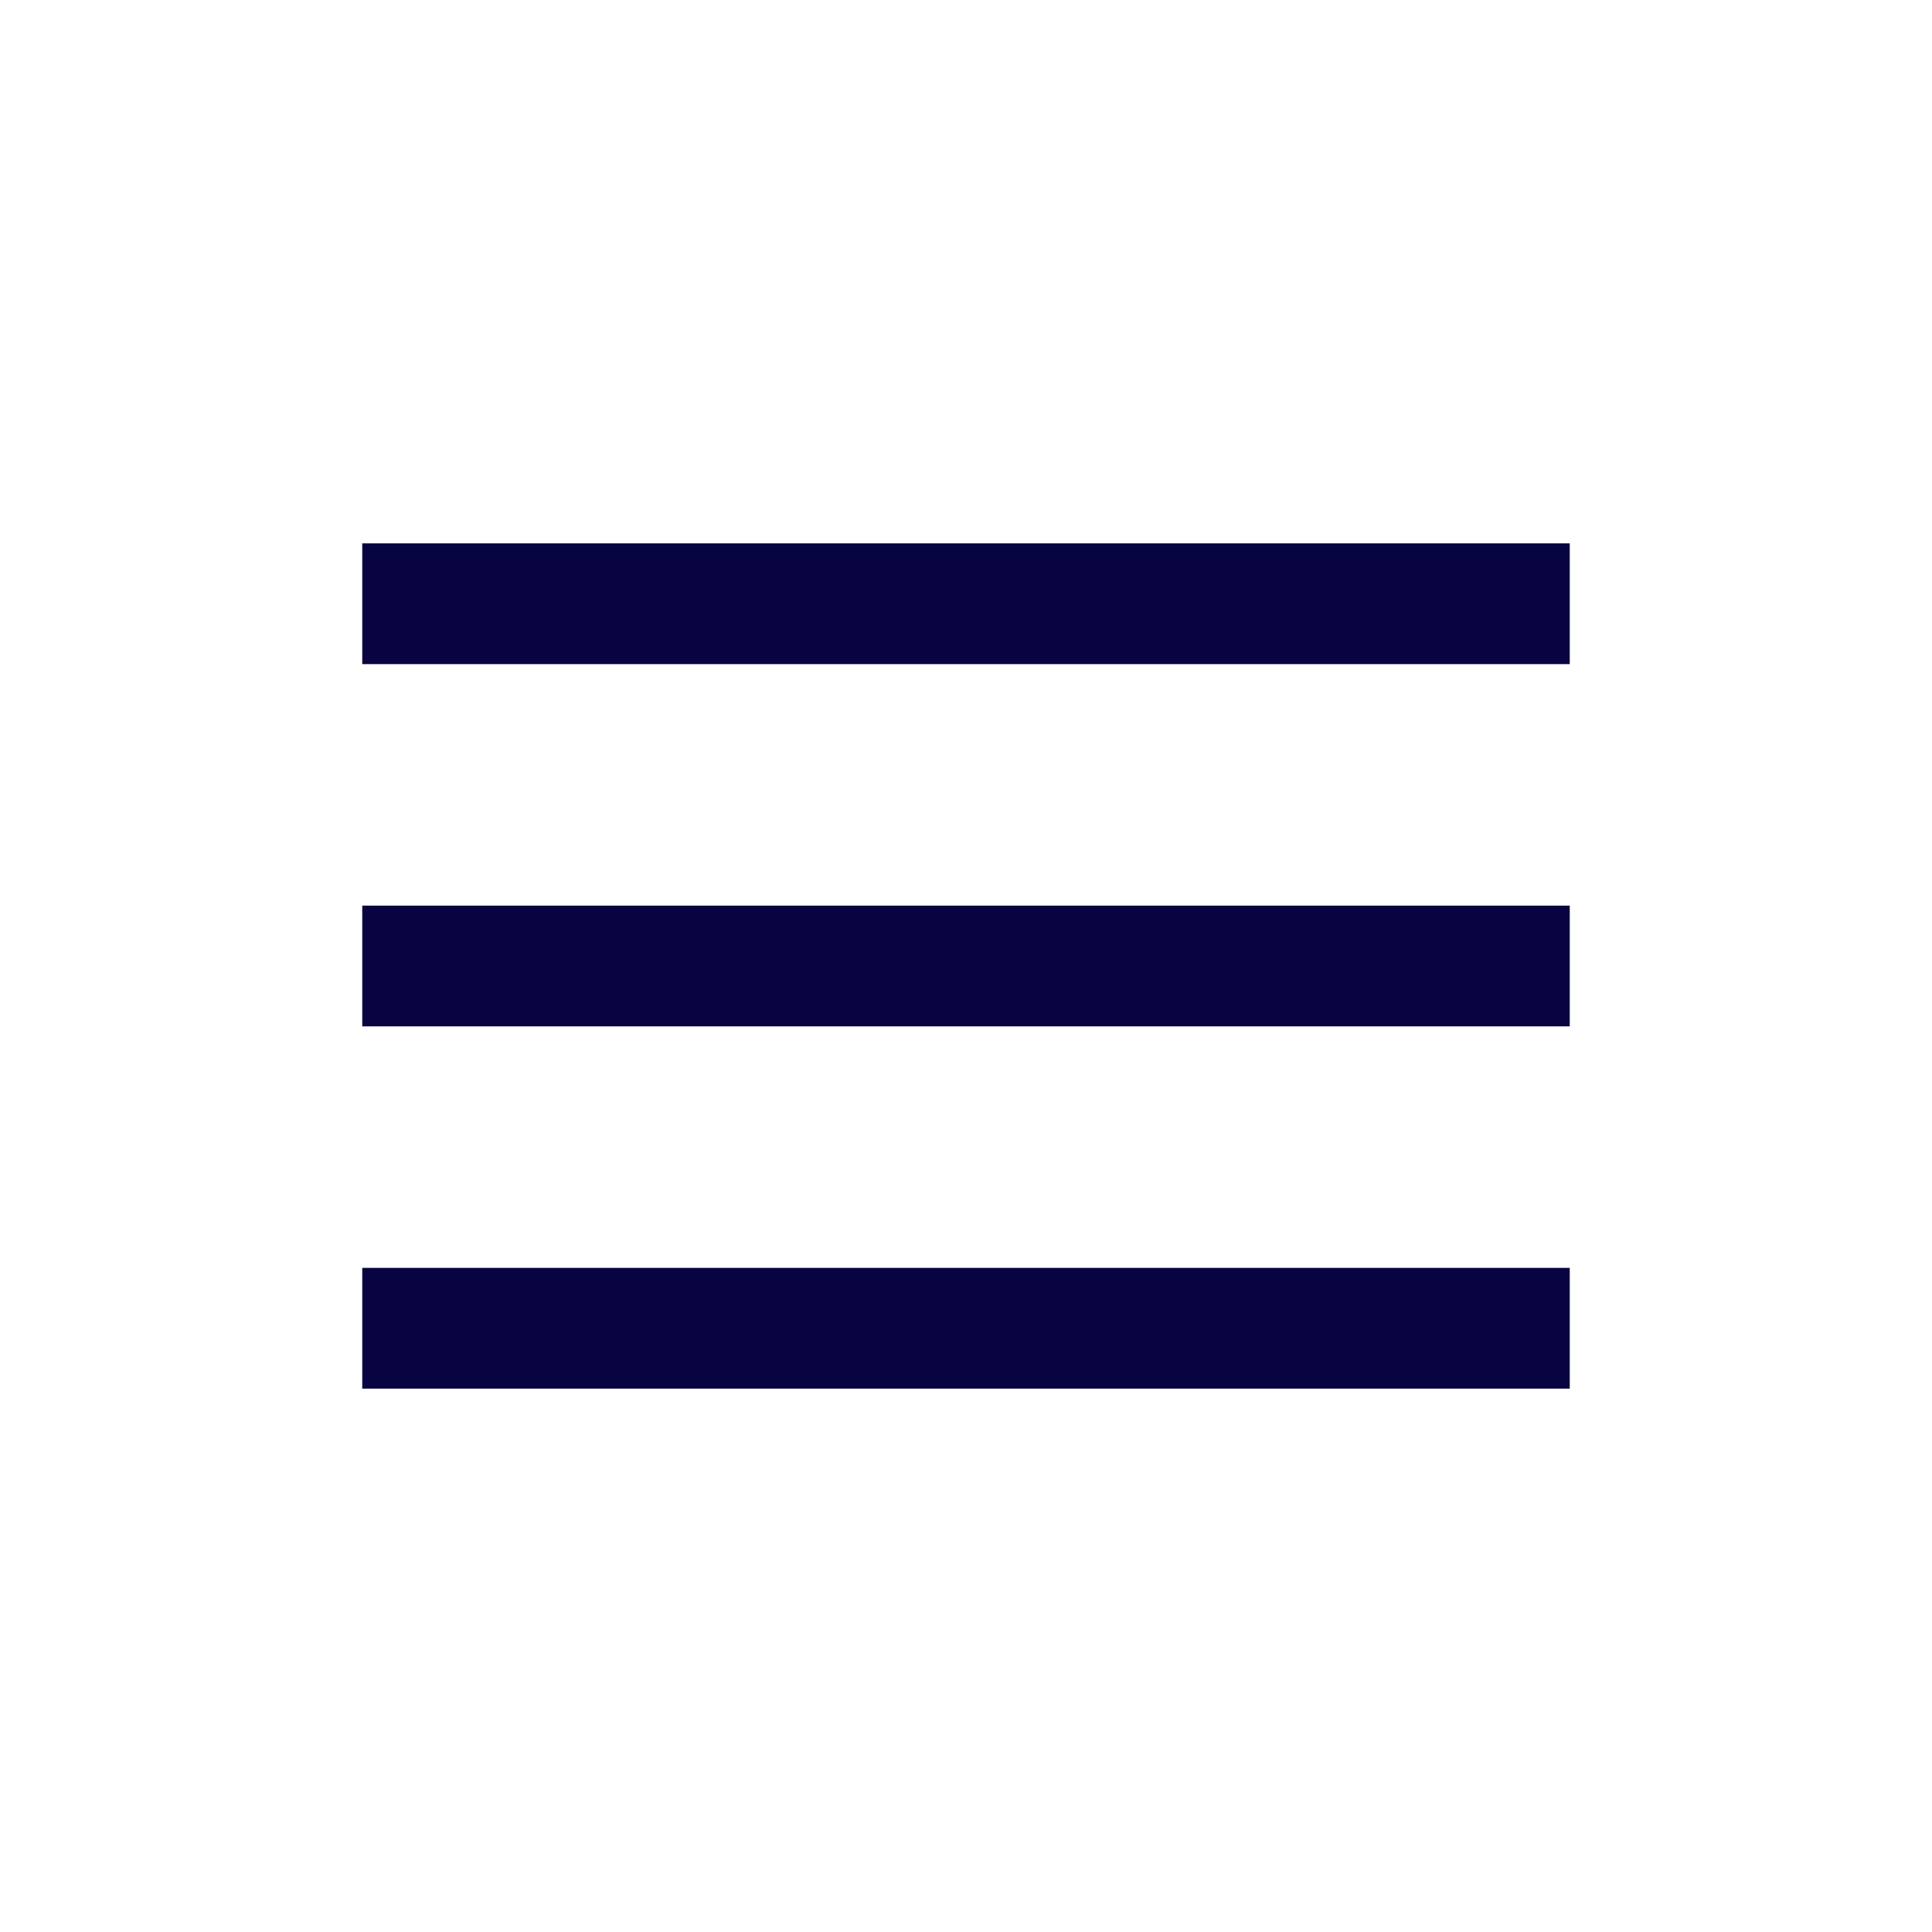
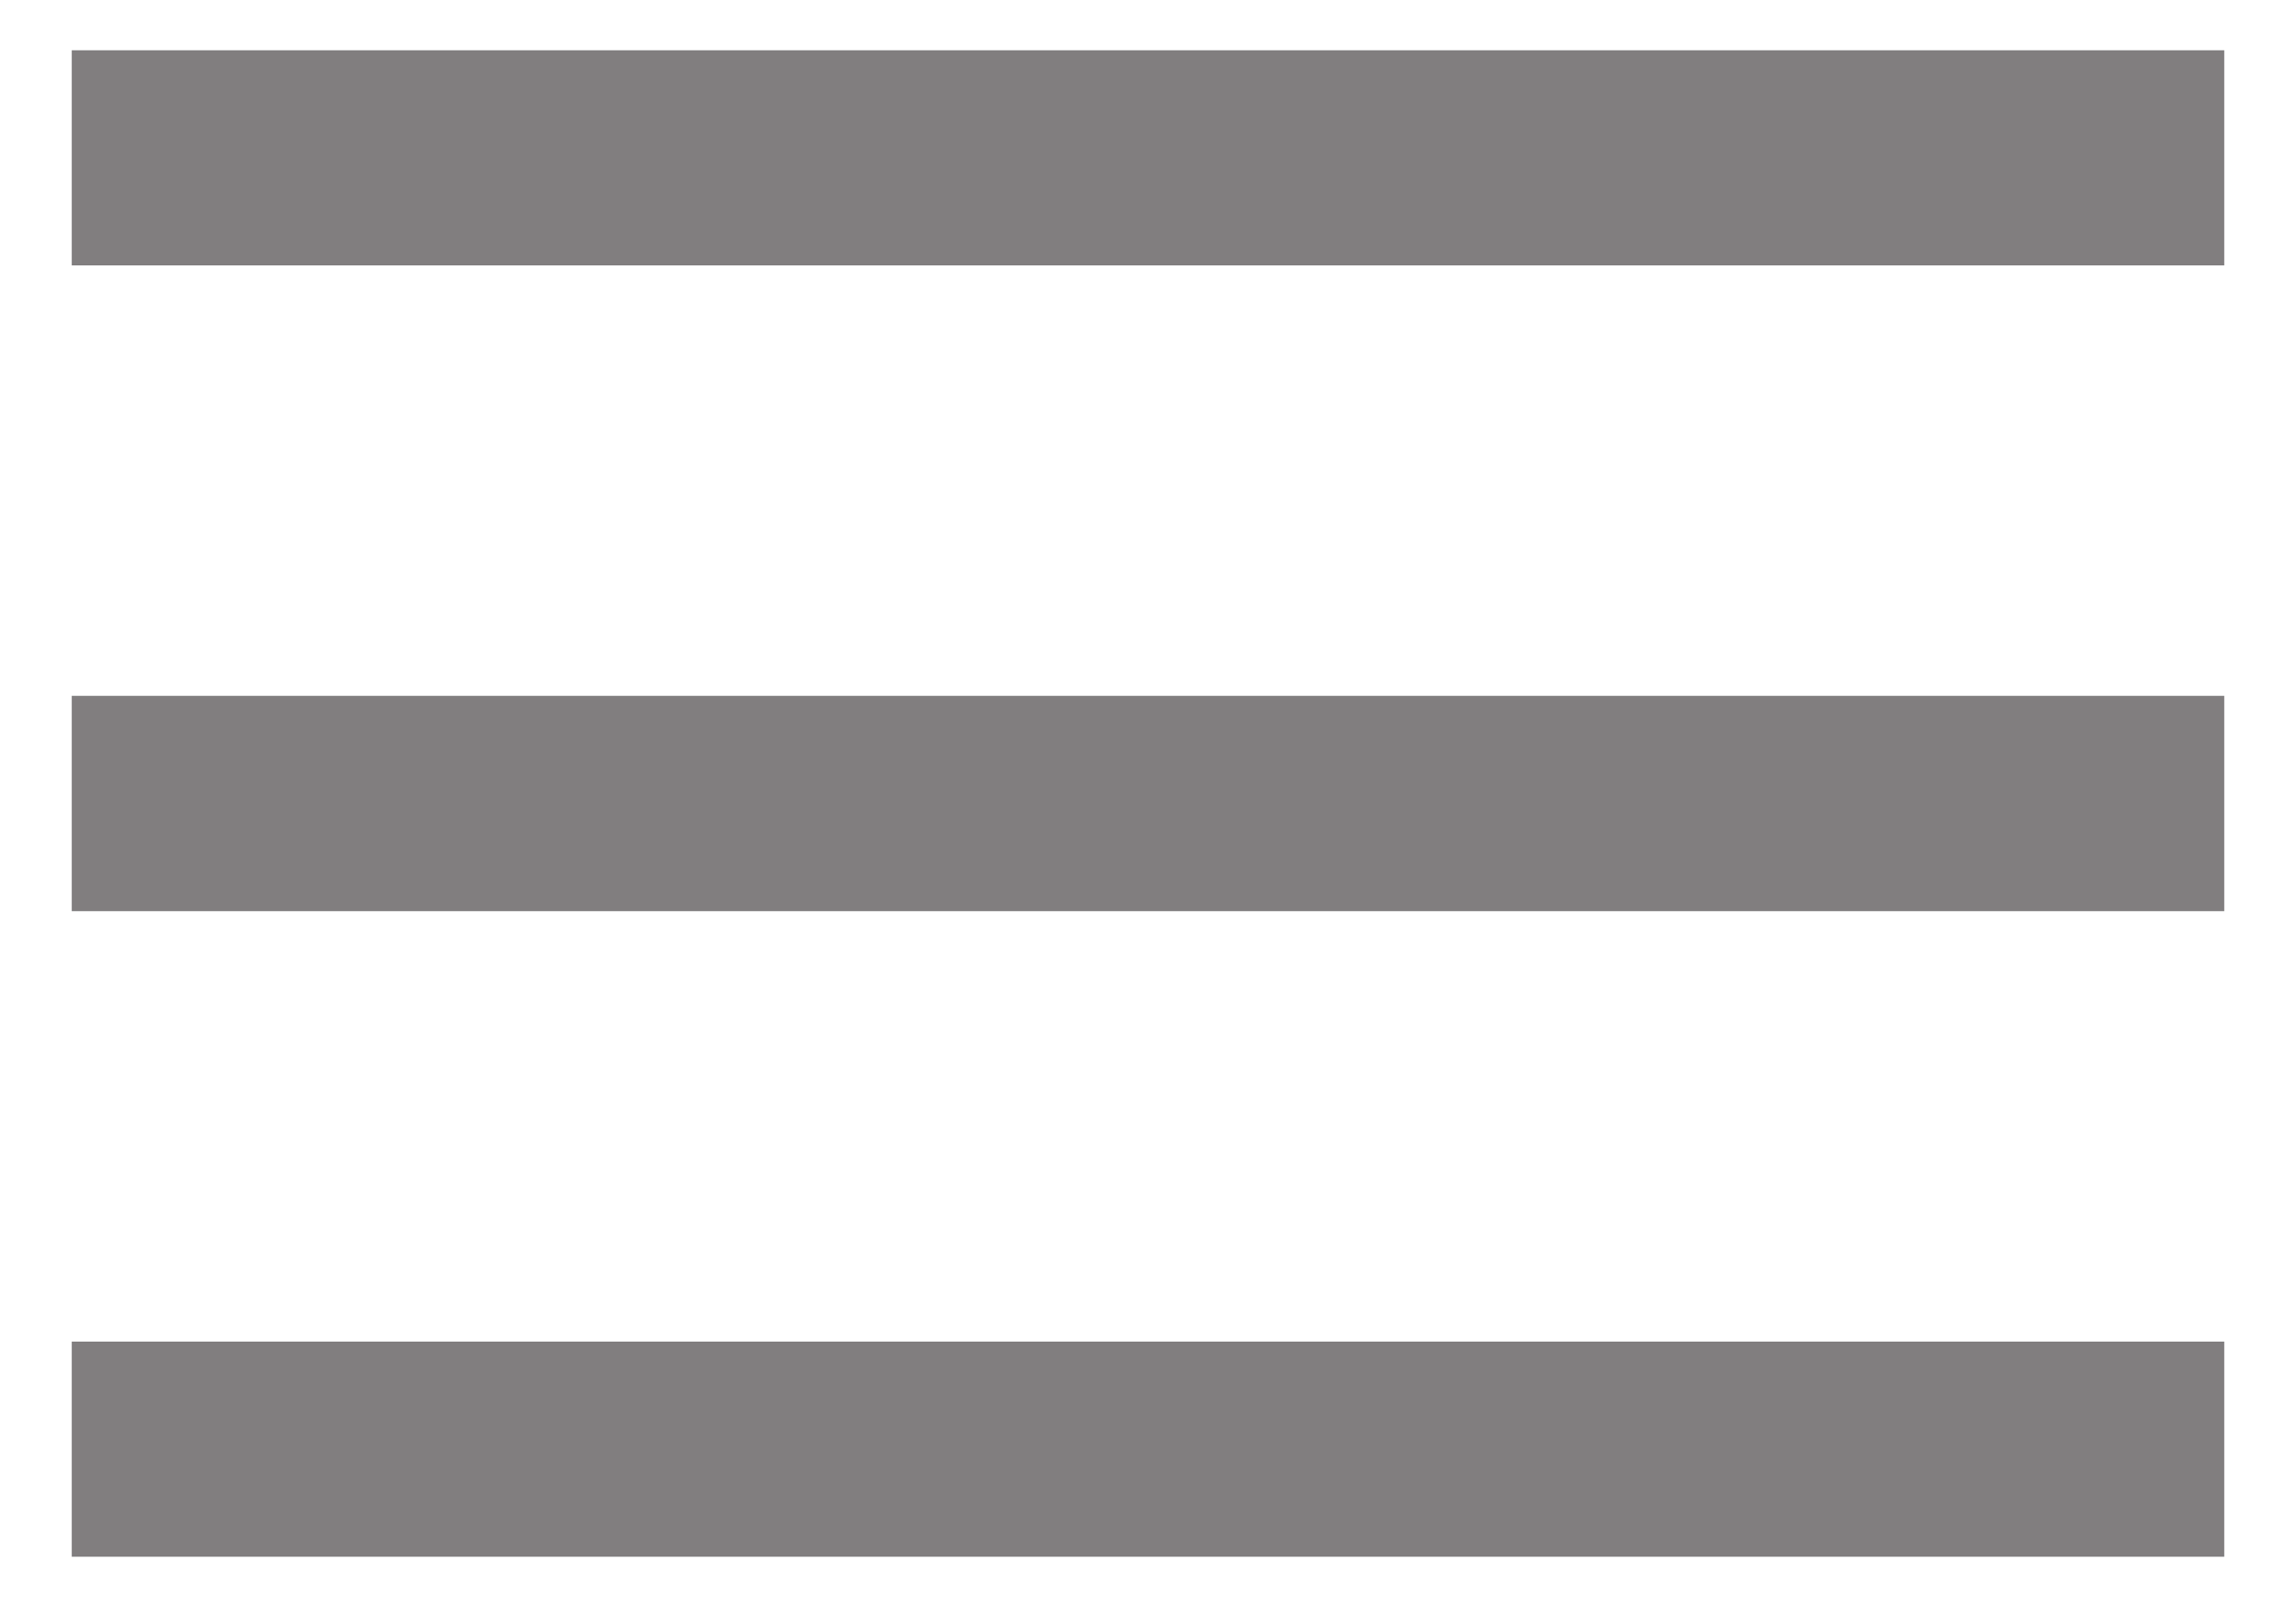
- <svg xmlns="http://www.w3.org/2000/svg" width="800px" height="800px" viewBox="0 0 24 24" fill="none">
-   <path fill-rule="evenodd" clip-rule="evenodd" d="M19.5 8.25H4.5V6.75H19.5V8.25Z" fill="#080341" />
-   <path fill-rule="evenodd" clip-rule="evenodd" d="M19.5 12.75H4.5V11.25H19.5V12.75Z" fill="#080341" />
-   <path fill-rule="evenodd" clip-rule="evenodd" d="M19.5 17.25H4.5V15.75H19.5V17.25Z" fill="#080341" />
+ <svg xmlns="http://www.w3.org/2000/svg" width="32" viewBox="0 0 20 14" fill="none">
+   <path fill-rule="evenodd" clip-rule="evenodd" d="M19.375 2.312H0.625V0.438H19.375V2.312Z" fill="#817E7F" />
+   <path fill-rule="evenodd" clip-rule="evenodd" d="M19.375 7.938H0.625V6.062H19.375V7.938Z" fill="#817E7F" />
+   <path fill-rule="evenodd" clip-rule="evenodd" d="M19.375 13.562H0.625V11.688H19.375V13.562Z" fill="#817E7F" />
</svg>
